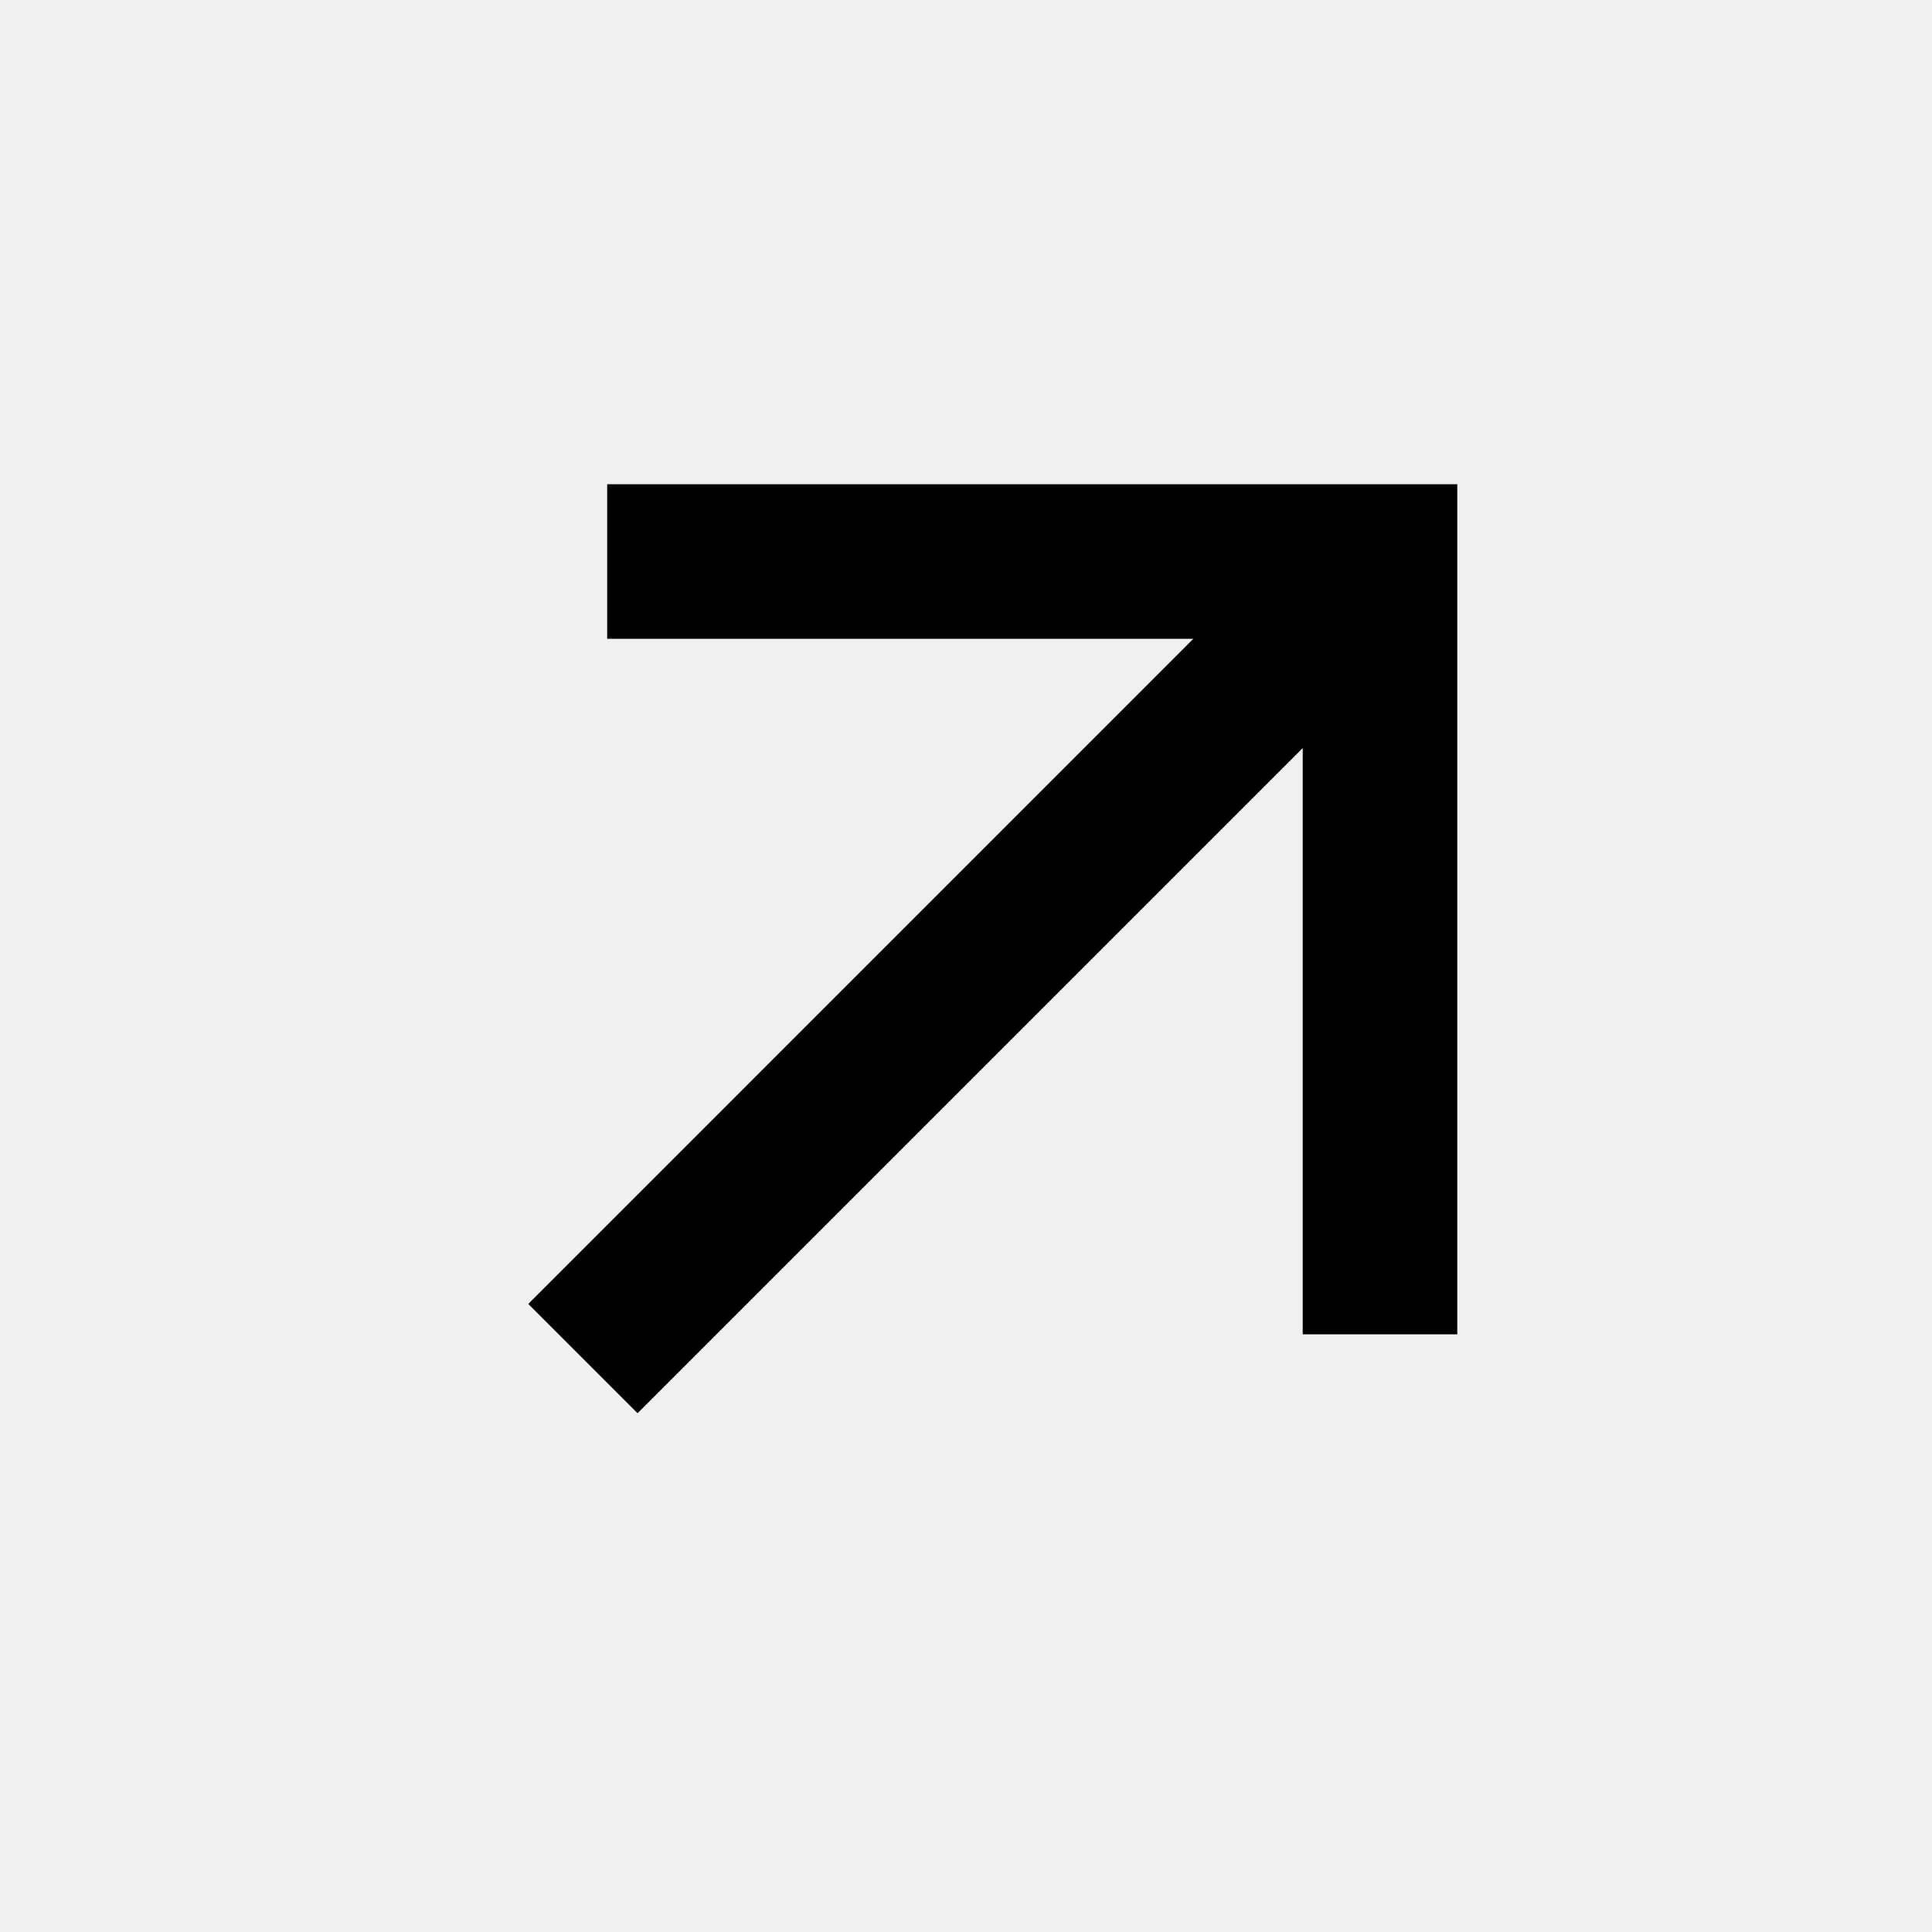
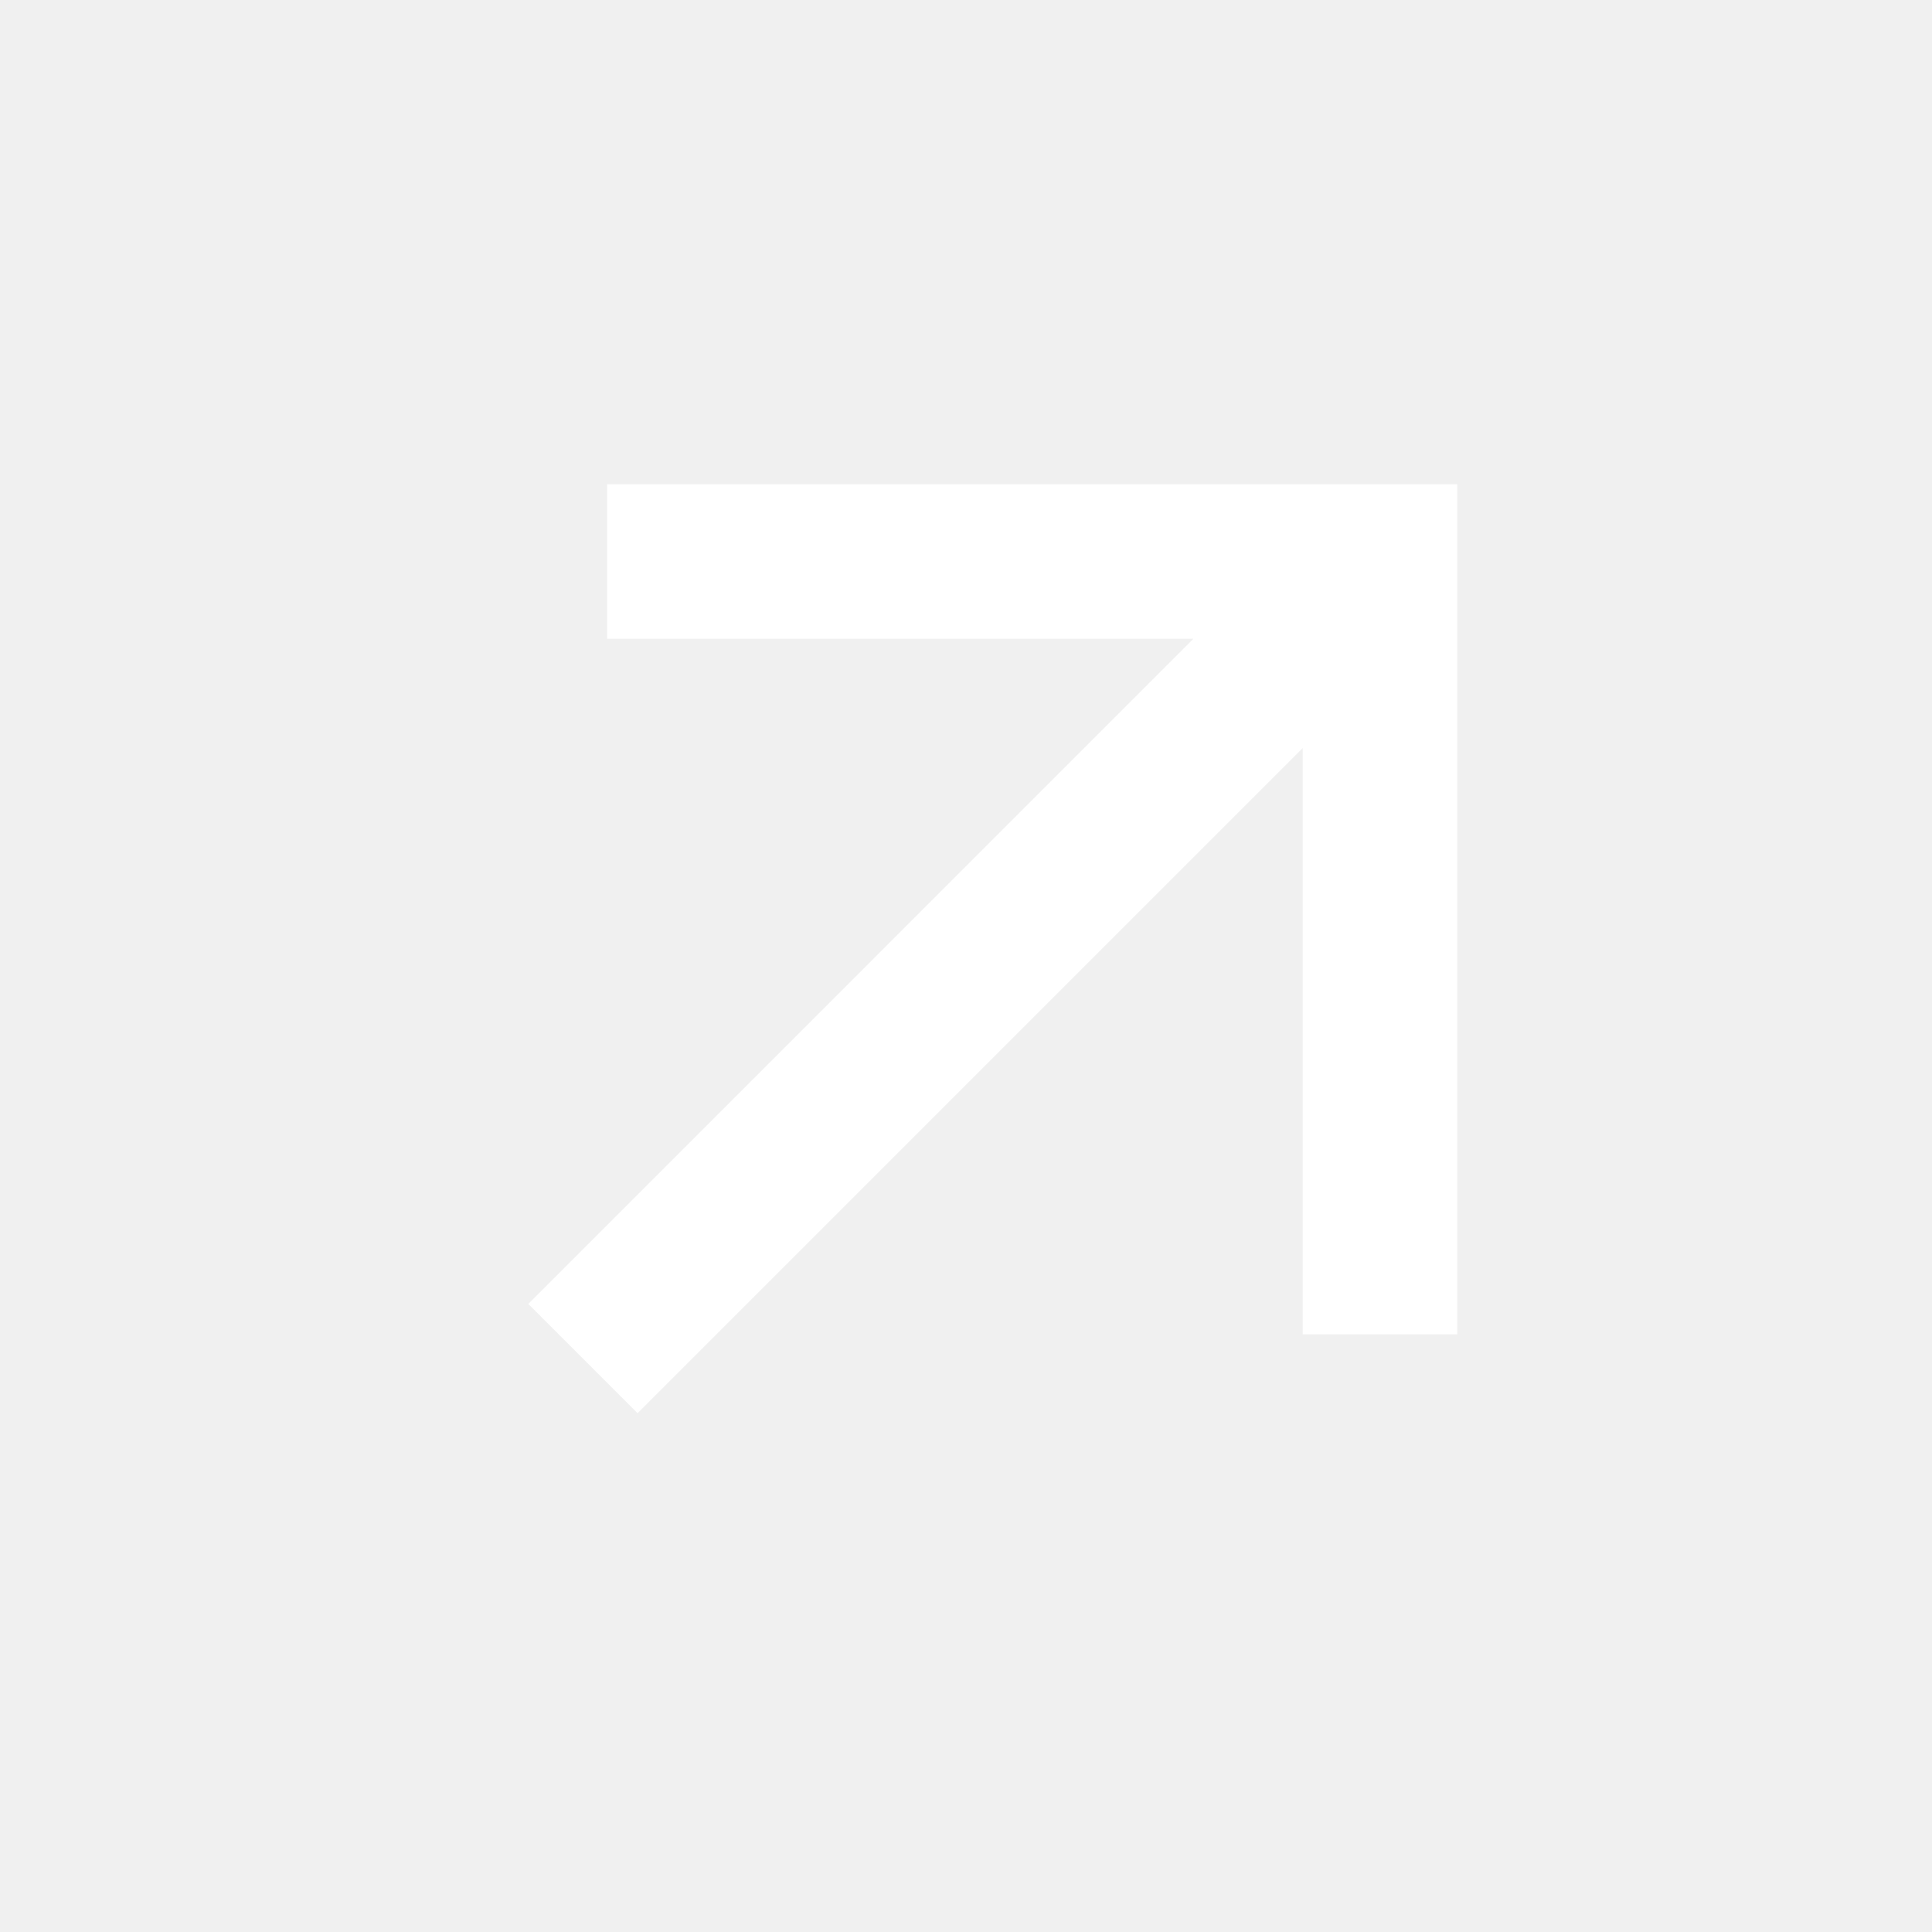
<svg xmlns="http://www.w3.org/2000/svg" width="25" height="25" viewBox="0 0 25 25" fill="none">
-   <path d="M16.857 9.68L8.25 18.287L6.836 16.873L15.442 8.266H7.857V6.266H18.857V17.266H16.857V9.68Z" fill="black" />
+   <path d="M16.857 9.68L8.25 18.287L6.836 16.873L15.442 8.266H7.857V6.266H18.857V17.266H16.857V9.68Z" fill="#fff" />
</svg>
